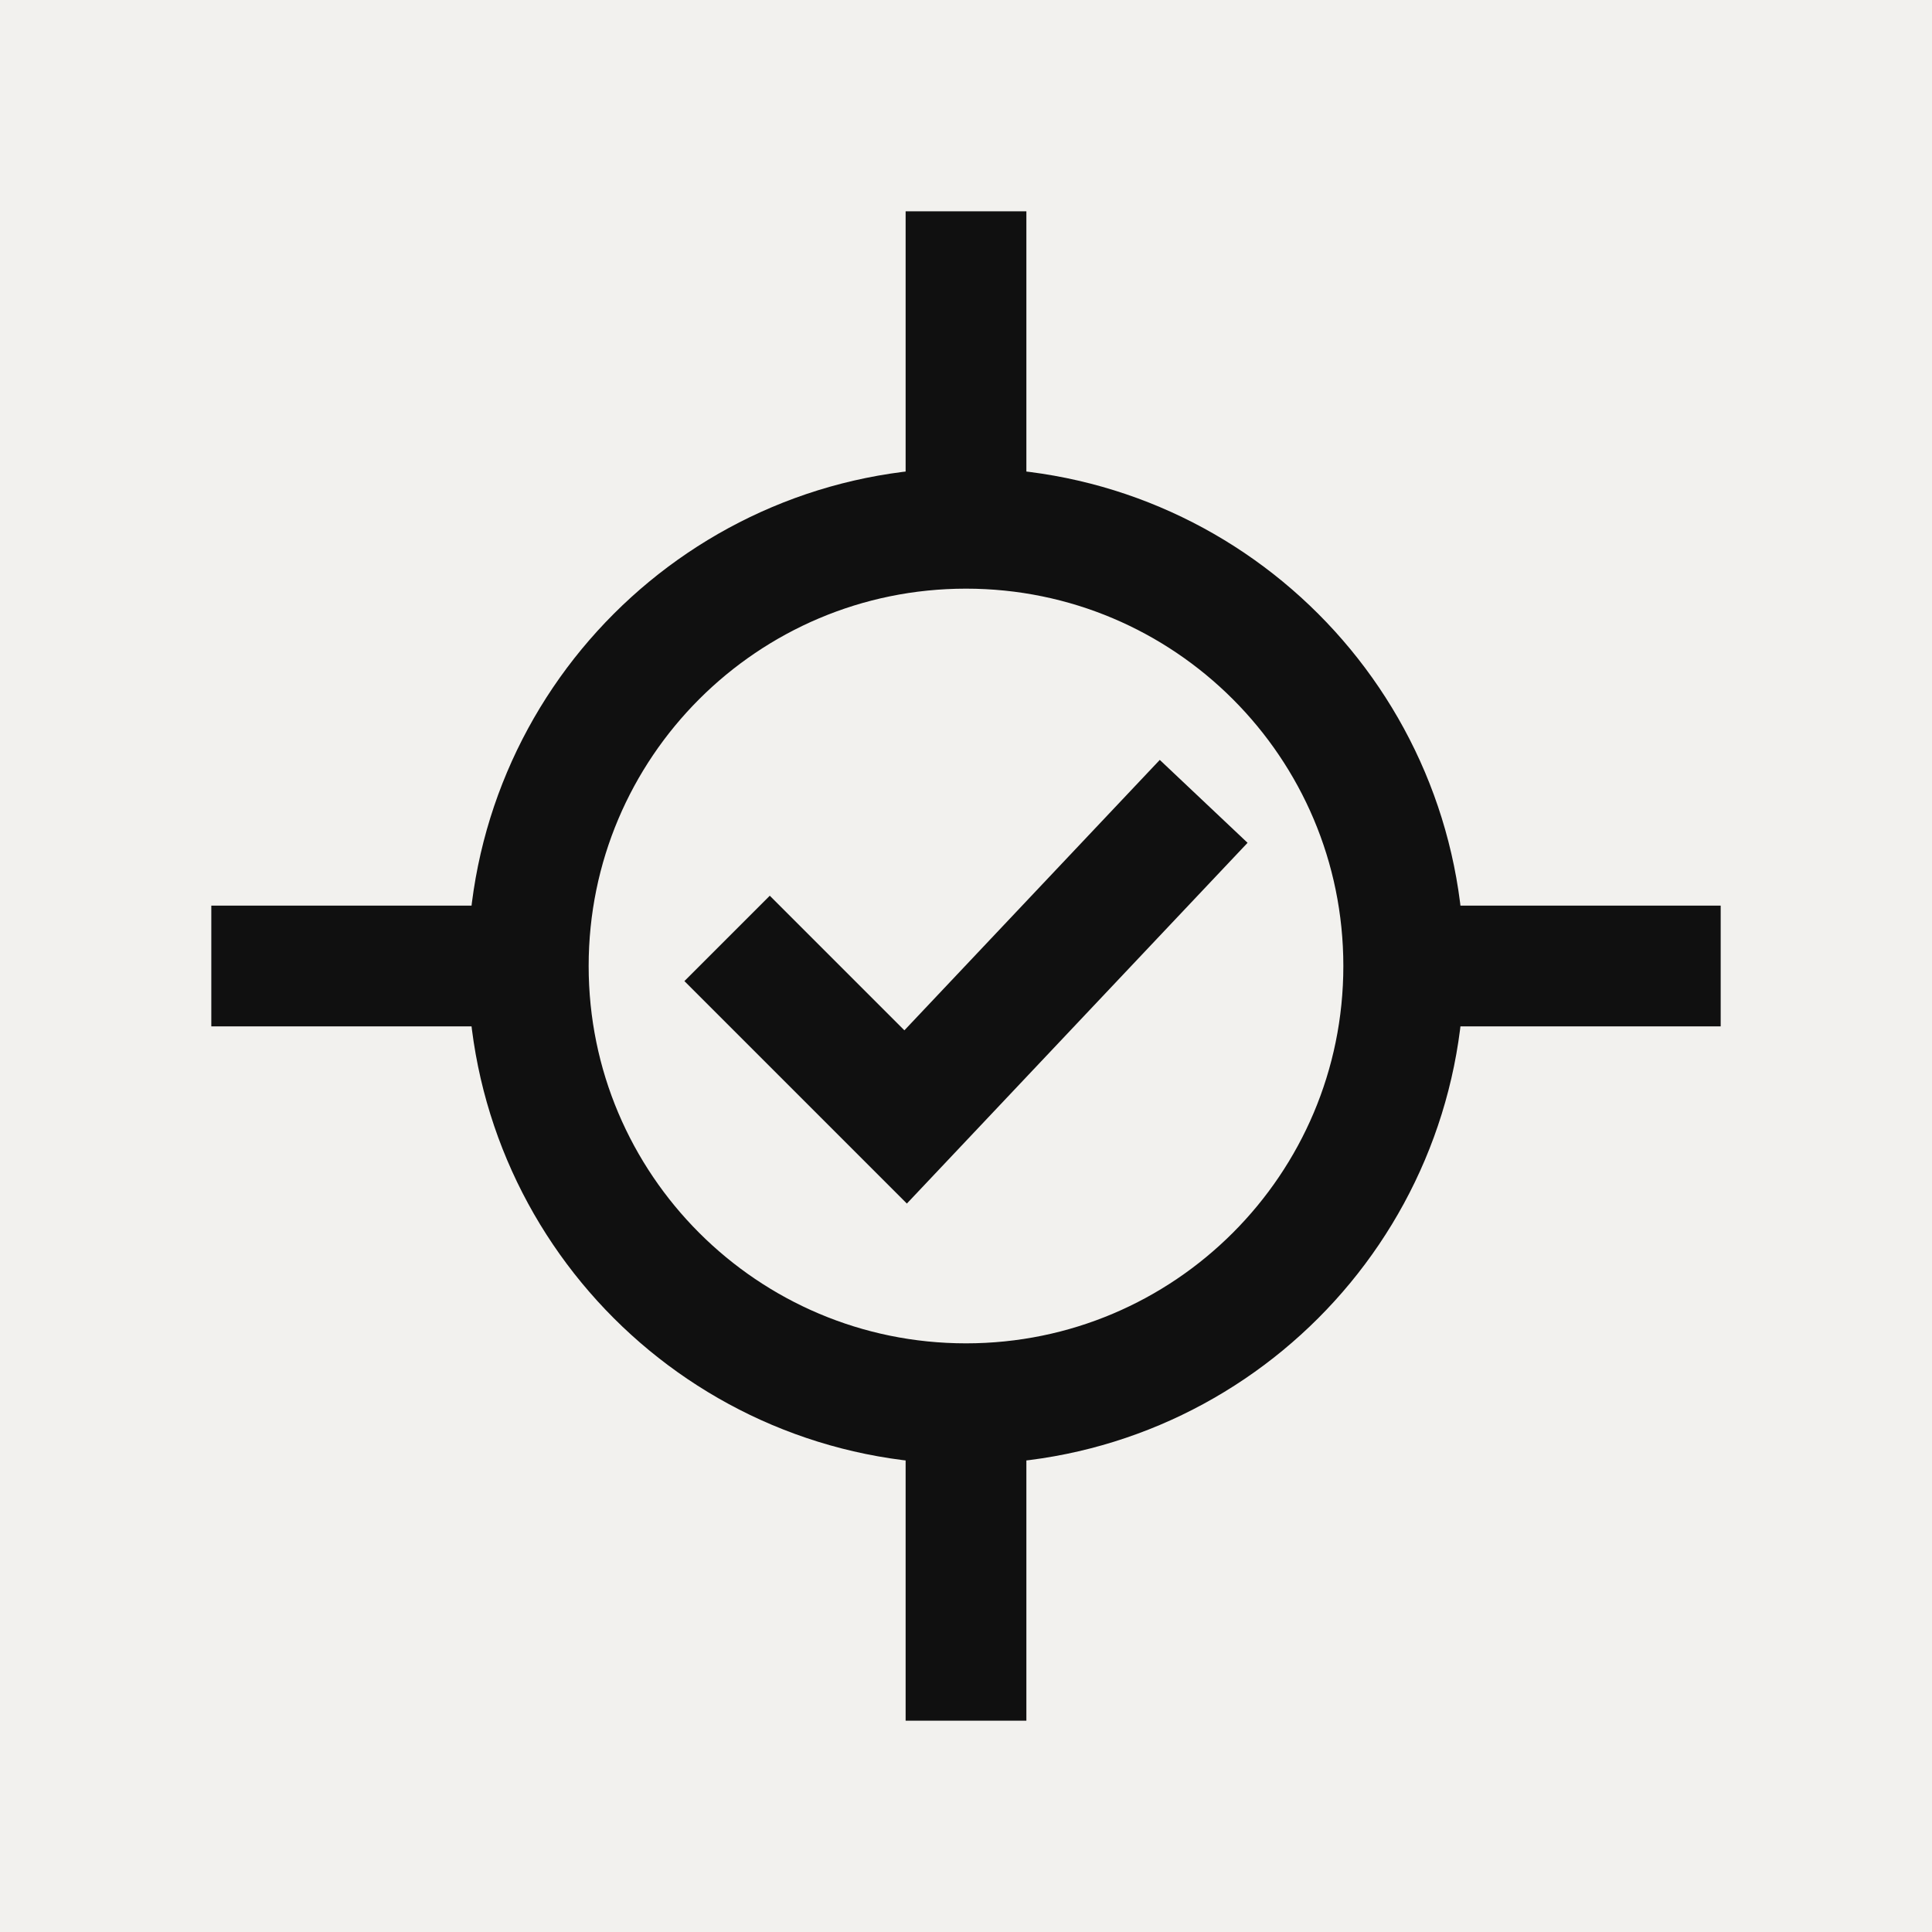
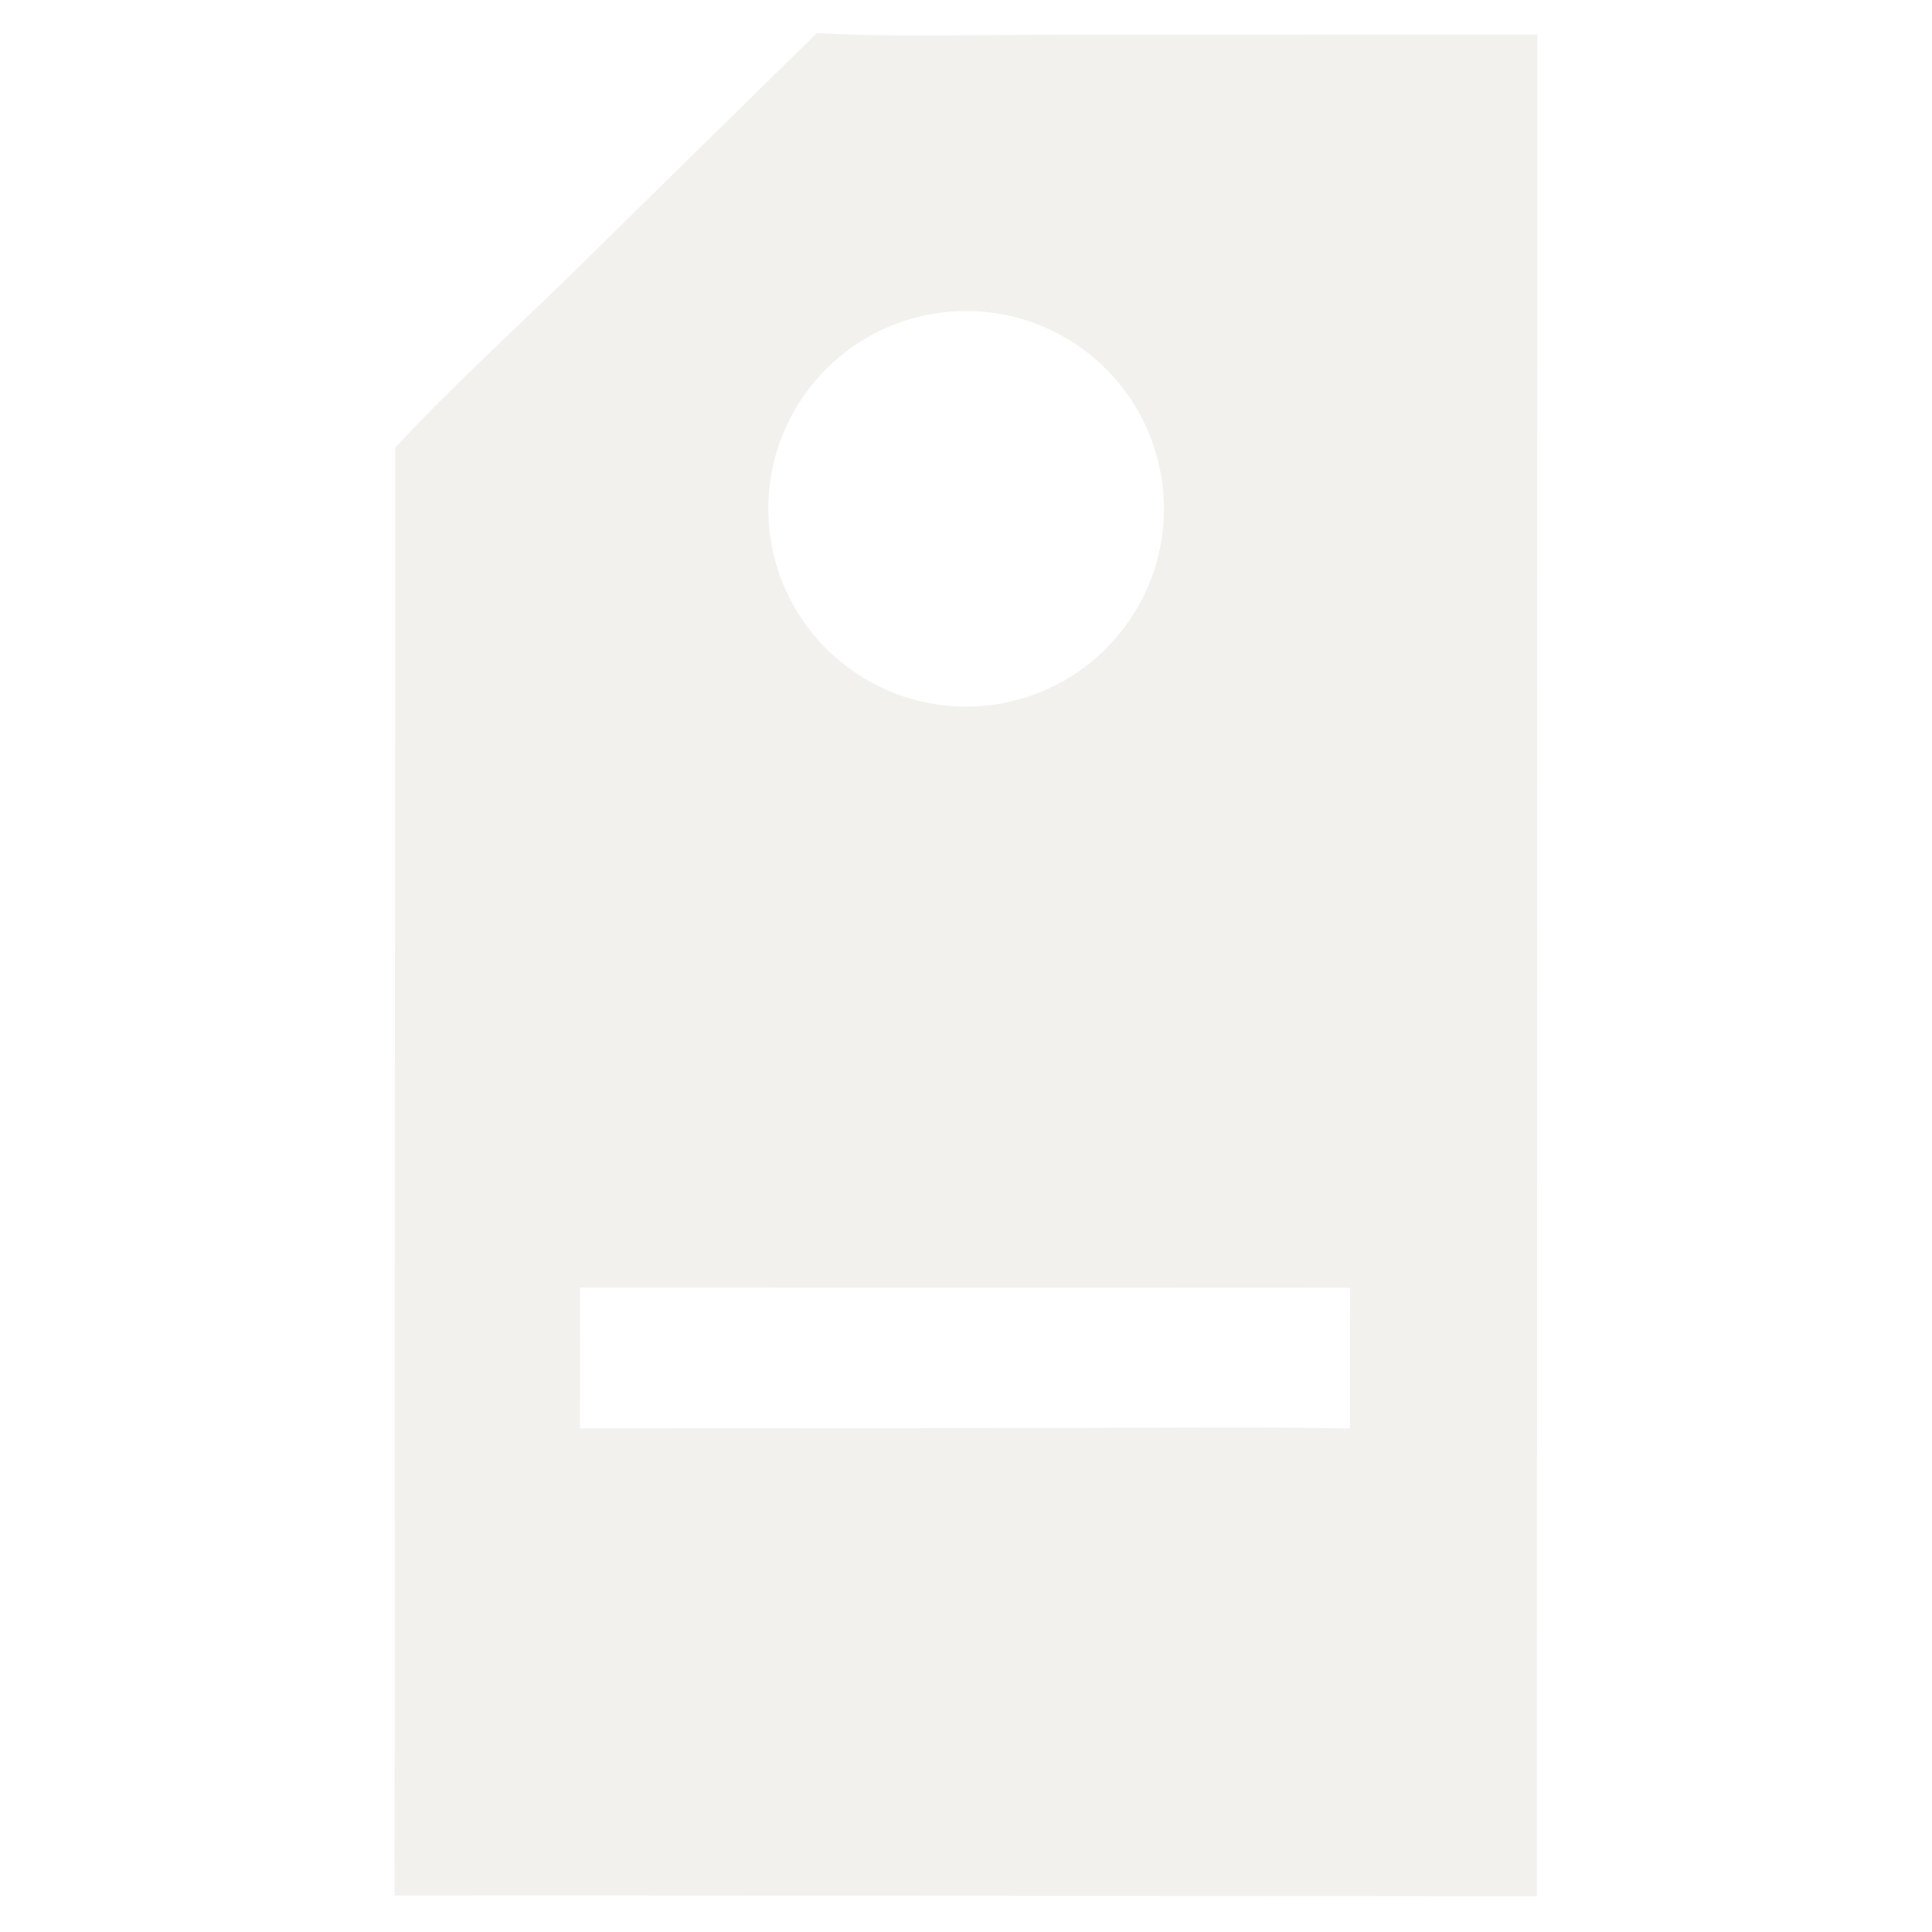
- <svg xmlns="http://www.w3.org/2000/svg" viewBox="0 0 64 64">
-   <rect width="64" height="64" fill="#f2f1ee" />
-   <circle cx="32" cy="32" r="14.5" fill="none" stroke="#101010" stroke-width="4" />
-   <g stroke="#101010" stroke-width="4">
-     <path d="M32 7v9" />
-     <path d="M32 48v9" />
-     <path d="M7 32h9" />
-     <path d="M48 32h9" />
-   </g>
-   <path d="M25.5 32.5l4.5 4.5 8.5-9" fill="none" stroke="#101010" stroke-width="4" stroke-linecap="square" />
+ <svg xmlns="http://www.w3.org/2000/svg" viewBox="470 470 1109 1109">
+   <path fill="#f2f1ee" fill-rule="evenodd" d="M 938.885 488.994 C 979.15 491.444 1034.44 489.876 1075.57 489.911 L 1352.48 489.866 L 1352.25 1558.49 L 1110.86 1558.26 L 696.533 1558.02 C 696.108 1526.8 696.654 1494.05 696.635 1462.69 L 696.576 1246.3 L 696.847 726.981 C 726.916 694.427 763.773 660.667 795.763 629.492 L 938.885 488.994 z M 1013.58 649.052 C 951.183 655.117 905.511 710.616 911.567 773.018 C 917.624 835.42 973.116 881.1 1035.52 875.052 C 1097.93 869.003 1143.63 813.498 1137.57 751.083 C 1131.51 688.669 1076 642.986 1013.58 649.052 z M 802.932 1209.04 L 802.9 1289.89 L 1086.1 1289.66 C 1138.56 1289.66 1192.58 1288.92 1244.9 1289.99 L 1245.01 1209.21 L 802.932 1209.04 z" />
</svg>
